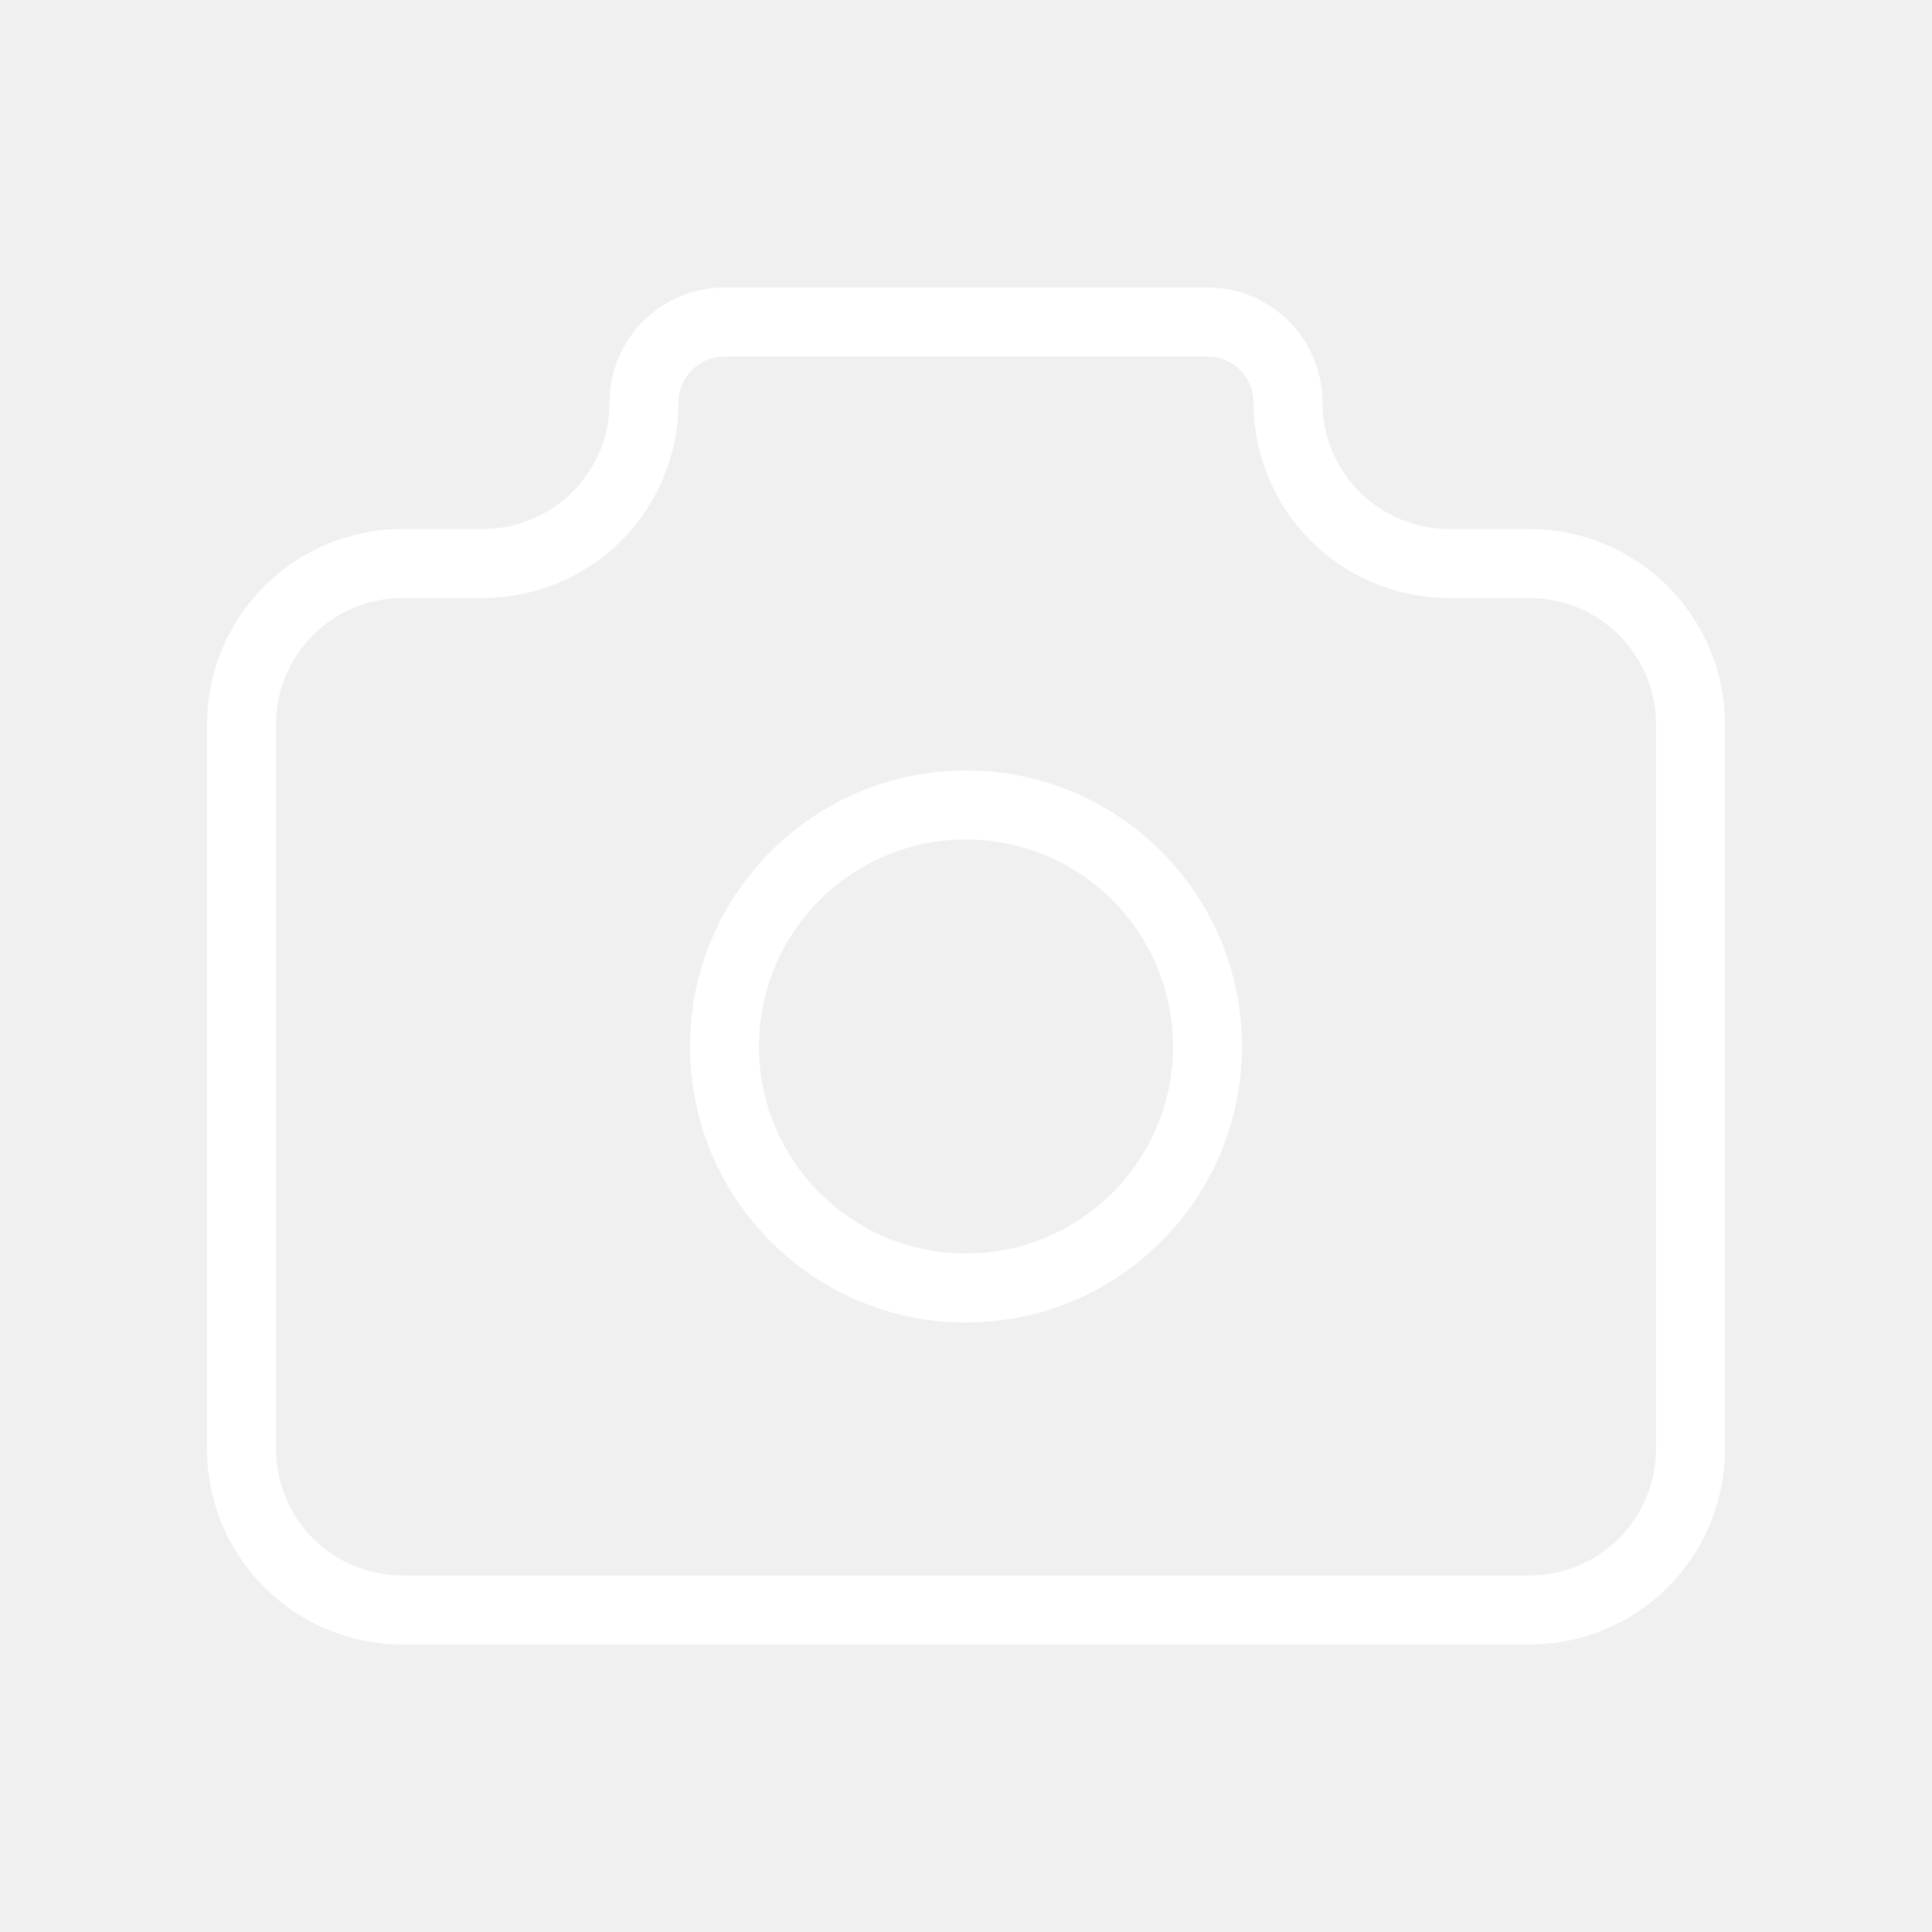
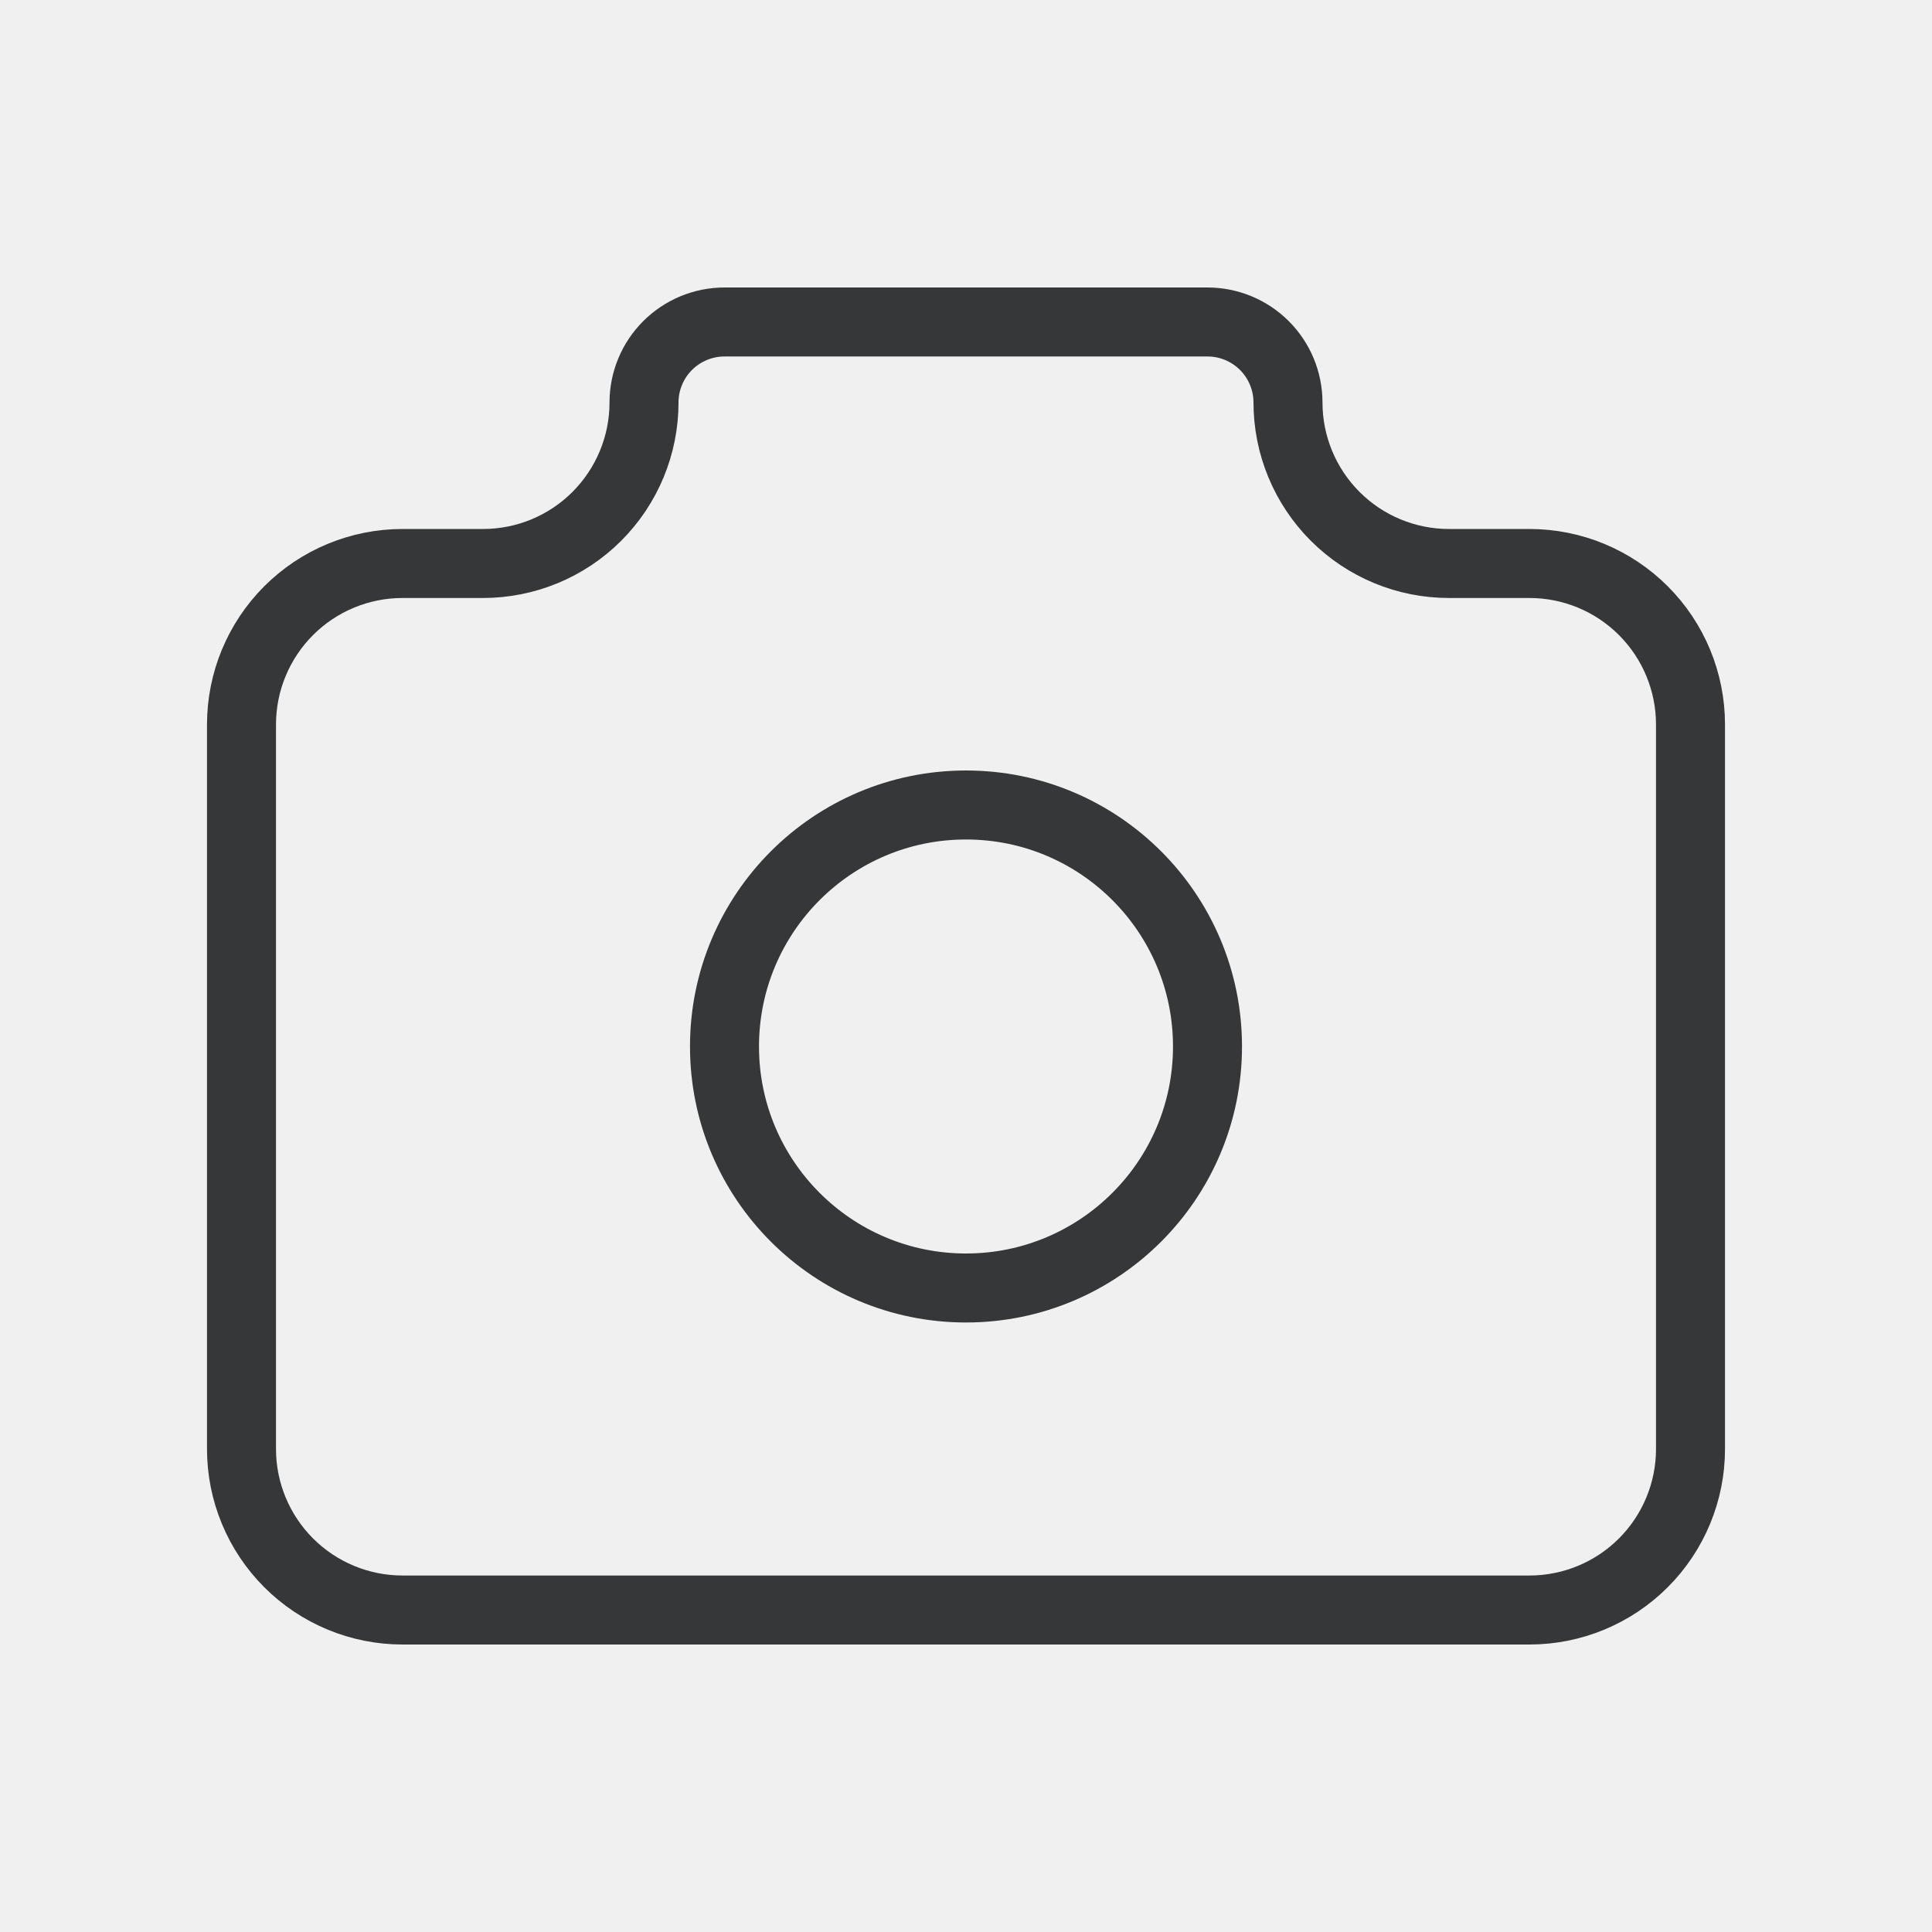
<svg xmlns="http://www.w3.org/2000/svg" width="56" height="56" viewBox="0 0 56 56" fill="none">
-   <g clip-path="url(#clip0_1863_6)">
-     <path d="M11.667 16.333H14C15.238 16.333 16.425 15.842 17.3 14.966C18.175 14.091 18.667 12.904 18.667 11.667C18.667 11.048 18.913 10.454 19.35 10.017C19.788 9.579 20.381 9.333 21 9.333H35C35.619 9.333 36.212 9.579 36.65 10.017C37.087 10.454 37.333 11.048 37.333 11.667C37.333 12.904 37.825 14.091 38.7 14.966C39.575 15.842 40.762 16.333 42 16.333H44.333C45.571 16.333 46.758 16.825 47.633 17.7C48.508 18.575 49 19.762 49 21V42C49 43.238 48.508 44.425 47.633 45.3C46.758 46.175 45.571 46.667 44.333 46.667H11.667C10.429 46.667 9.242 46.175 8.367 45.3C7.492 44.425 7 43.238 7 42V21C7 19.762 7.492 18.575 8.367 17.7C9.242 16.825 10.429 16.333 11.667 16.333" stroke="white" stroke-width="2" stroke-linecap="round" stroke-linejoin="round" />
-     <path d="M28 37.333C31.866 37.333 35 34.199 35 30.333C35 26.467 31.866 23.333 28 23.333C24.134 23.333 21 26.467 21 30.333C21 34.199 24.134 37.333 28 37.333Z" stroke="white" stroke-width="2" stroke-linecap="round" stroke-linejoin="round" />
+   <g clip-path="url(#clip0_3802_6)">
+     <path d="M11.667 16.333H14C15.238 16.333 16.425 15.842 17.3 14.966C18.175 14.091 18.667 12.904 18.667 11.667C18.667 11.048 18.913 10.454 19.35 10.017C19.788 9.579 20.381 9.333 21 9.333H35C35.619 9.333 36.212 9.579 36.65 10.017C37.087 10.454 37.333 11.048 37.333 11.667C37.333 12.904 37.825 14.091 38.7 14.966C39.575 15.842 40.762 16.333 42 16.333H44.333C45.571 16.333 46.758 16.825 47.633 17.7C48.508 18.575 49 19.762 49 21V42C49 43.238 48.508 44.425 47.633 45.3C46.758 46.175 45.571 46.667 44.333 46.667H11.667C10.429 46.667 9.242 46.175 8.367 45.3C7.492 44.425 7 43.238 7 42V21C7 19.762 7.492 18.575 8.367 17.7C9.242 16.825 10.429 16.333 11.667 16.333" stroke="#363738" stroke-width="2" stroke-linecap="round" stroke-linejoin="round" />
+     <path d="M28 37.333C31.866 37.333 35 34.199 35 30.333C35 26.467 31.866 23.333 28 23.333C24.134 23.333 21 26.467 21 30.333C21 34.199 24.134 37.333 28 37.333Z" stroke="#363738" stroke-width="2" stroke-linecap="round" stroke-linejoin="round" />
  </g>
  <defs>
-     <clipPath id="clip0_1863_6">
+     <clipPath id="clip0_3802_6">
      <rect width="56" height="56" fill="white" />
    </clipPath>
  </defs>
</svg>
